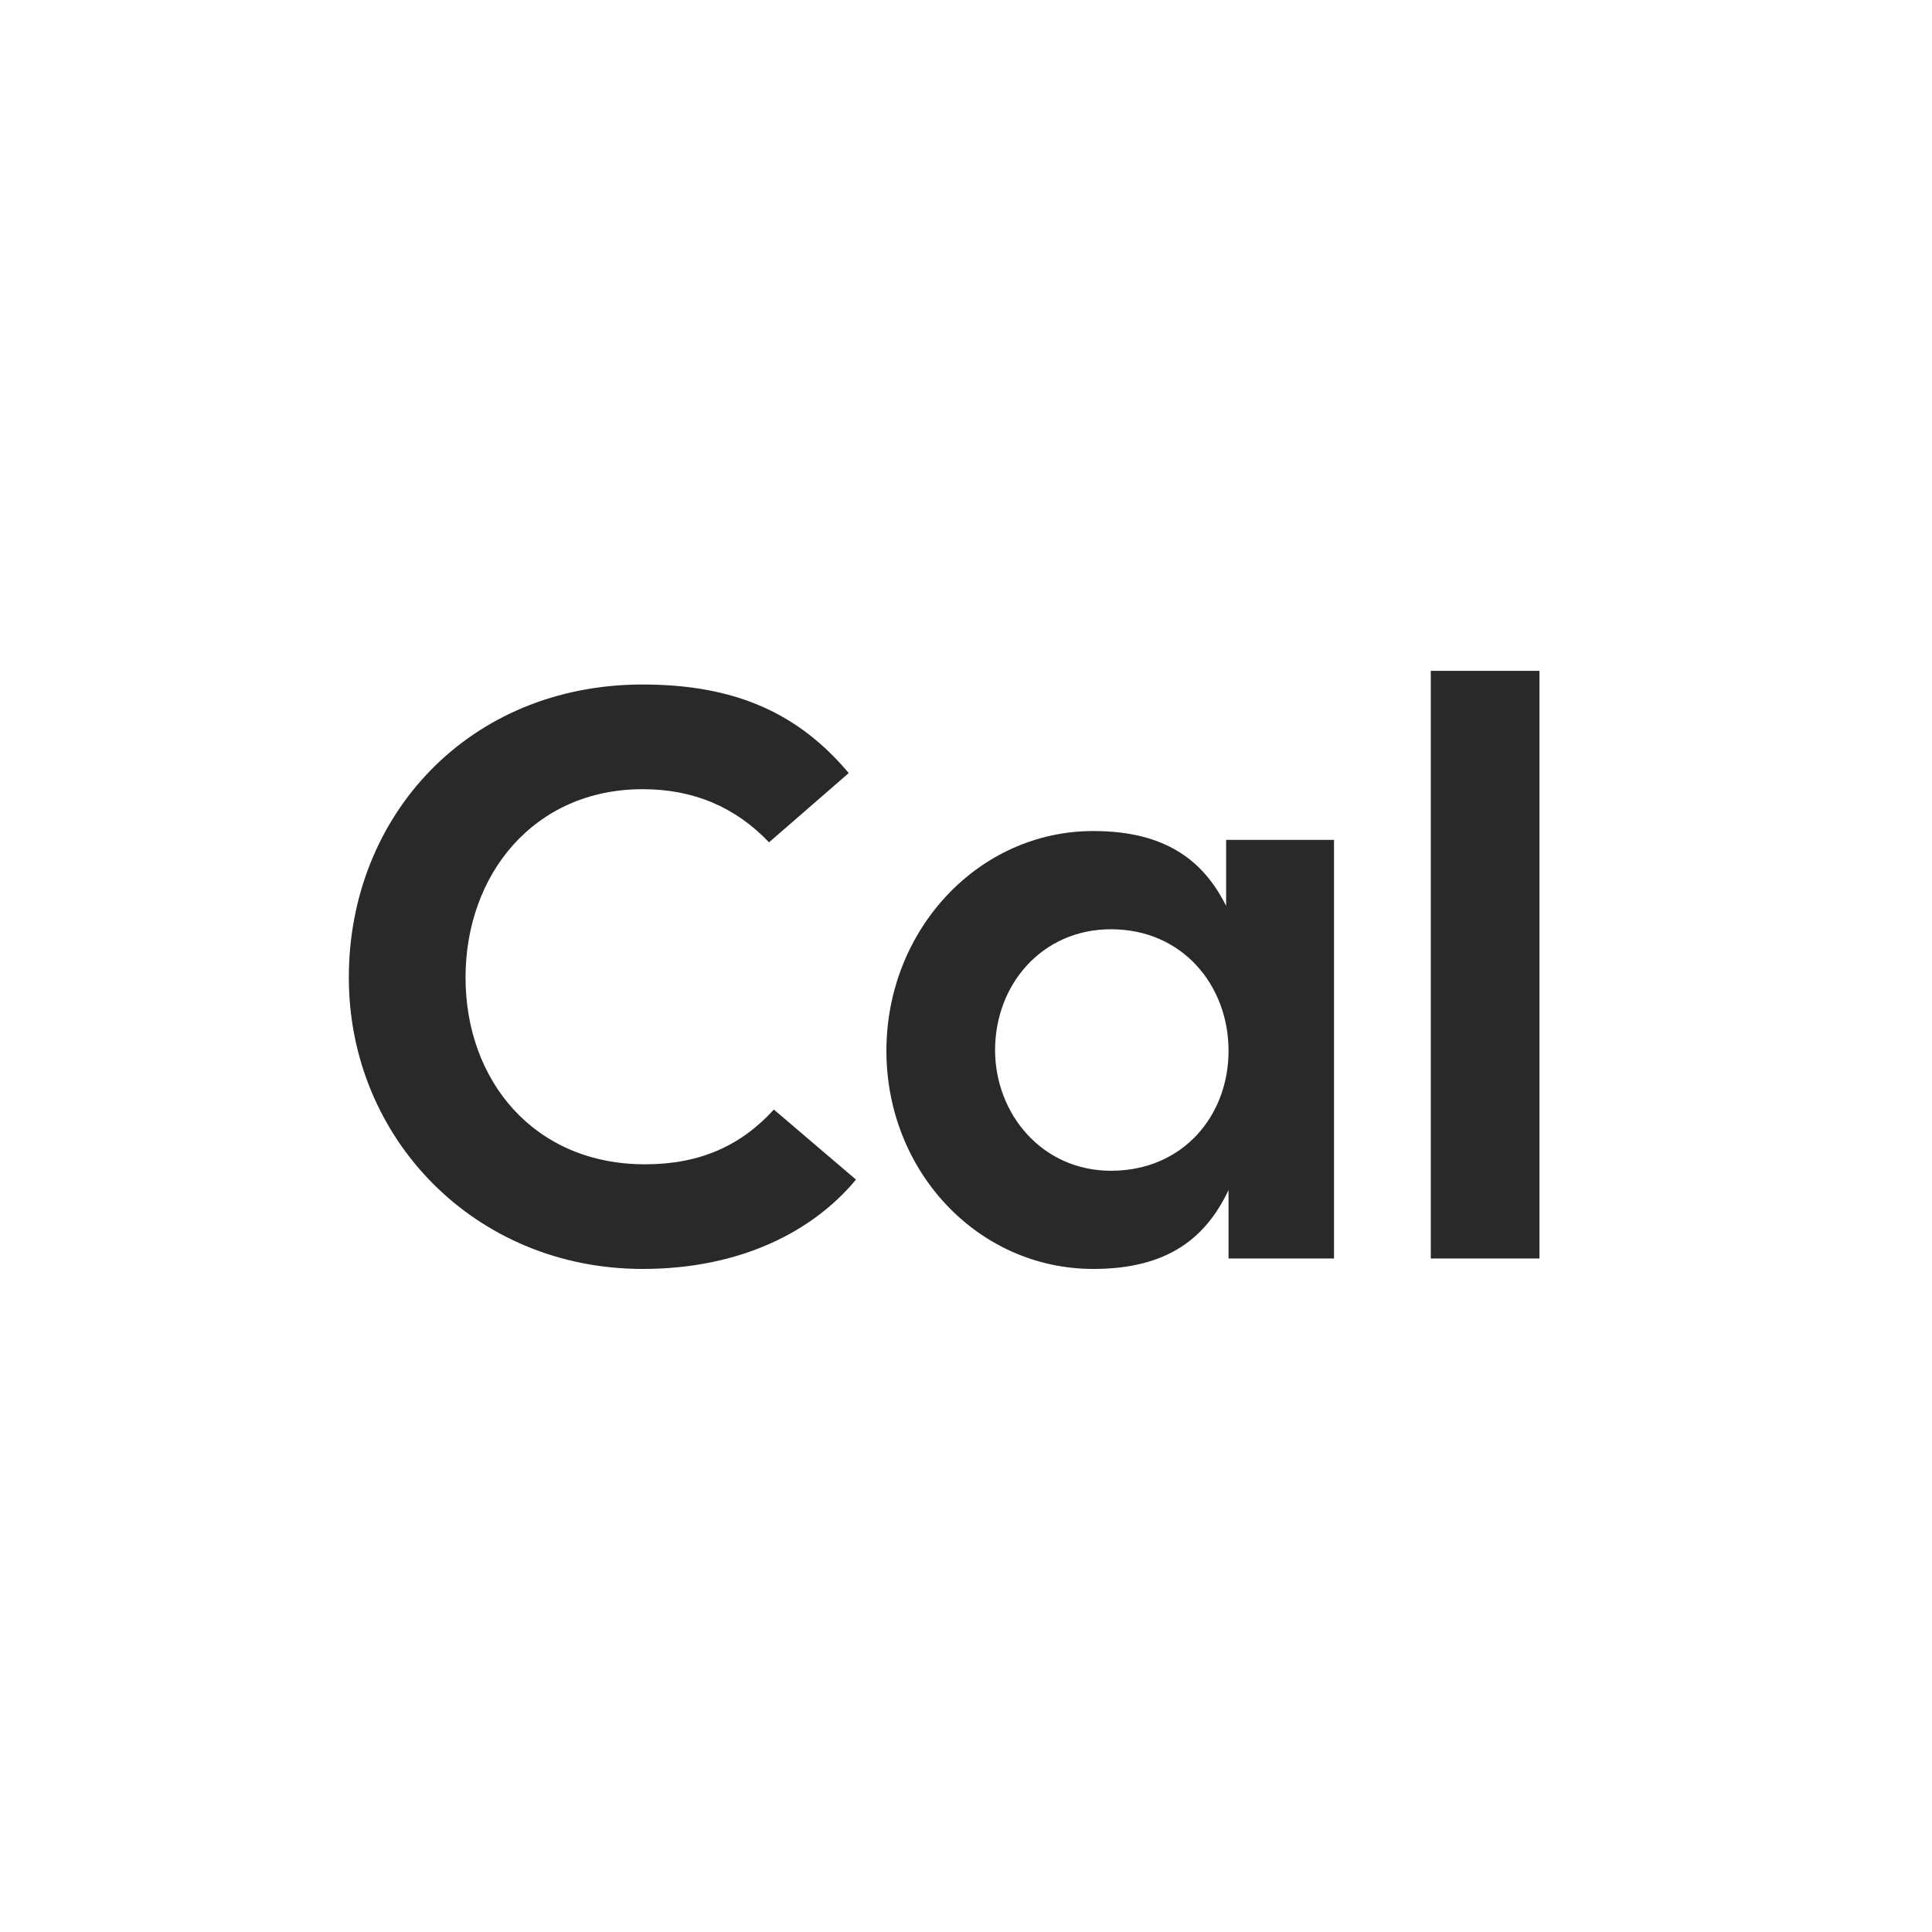
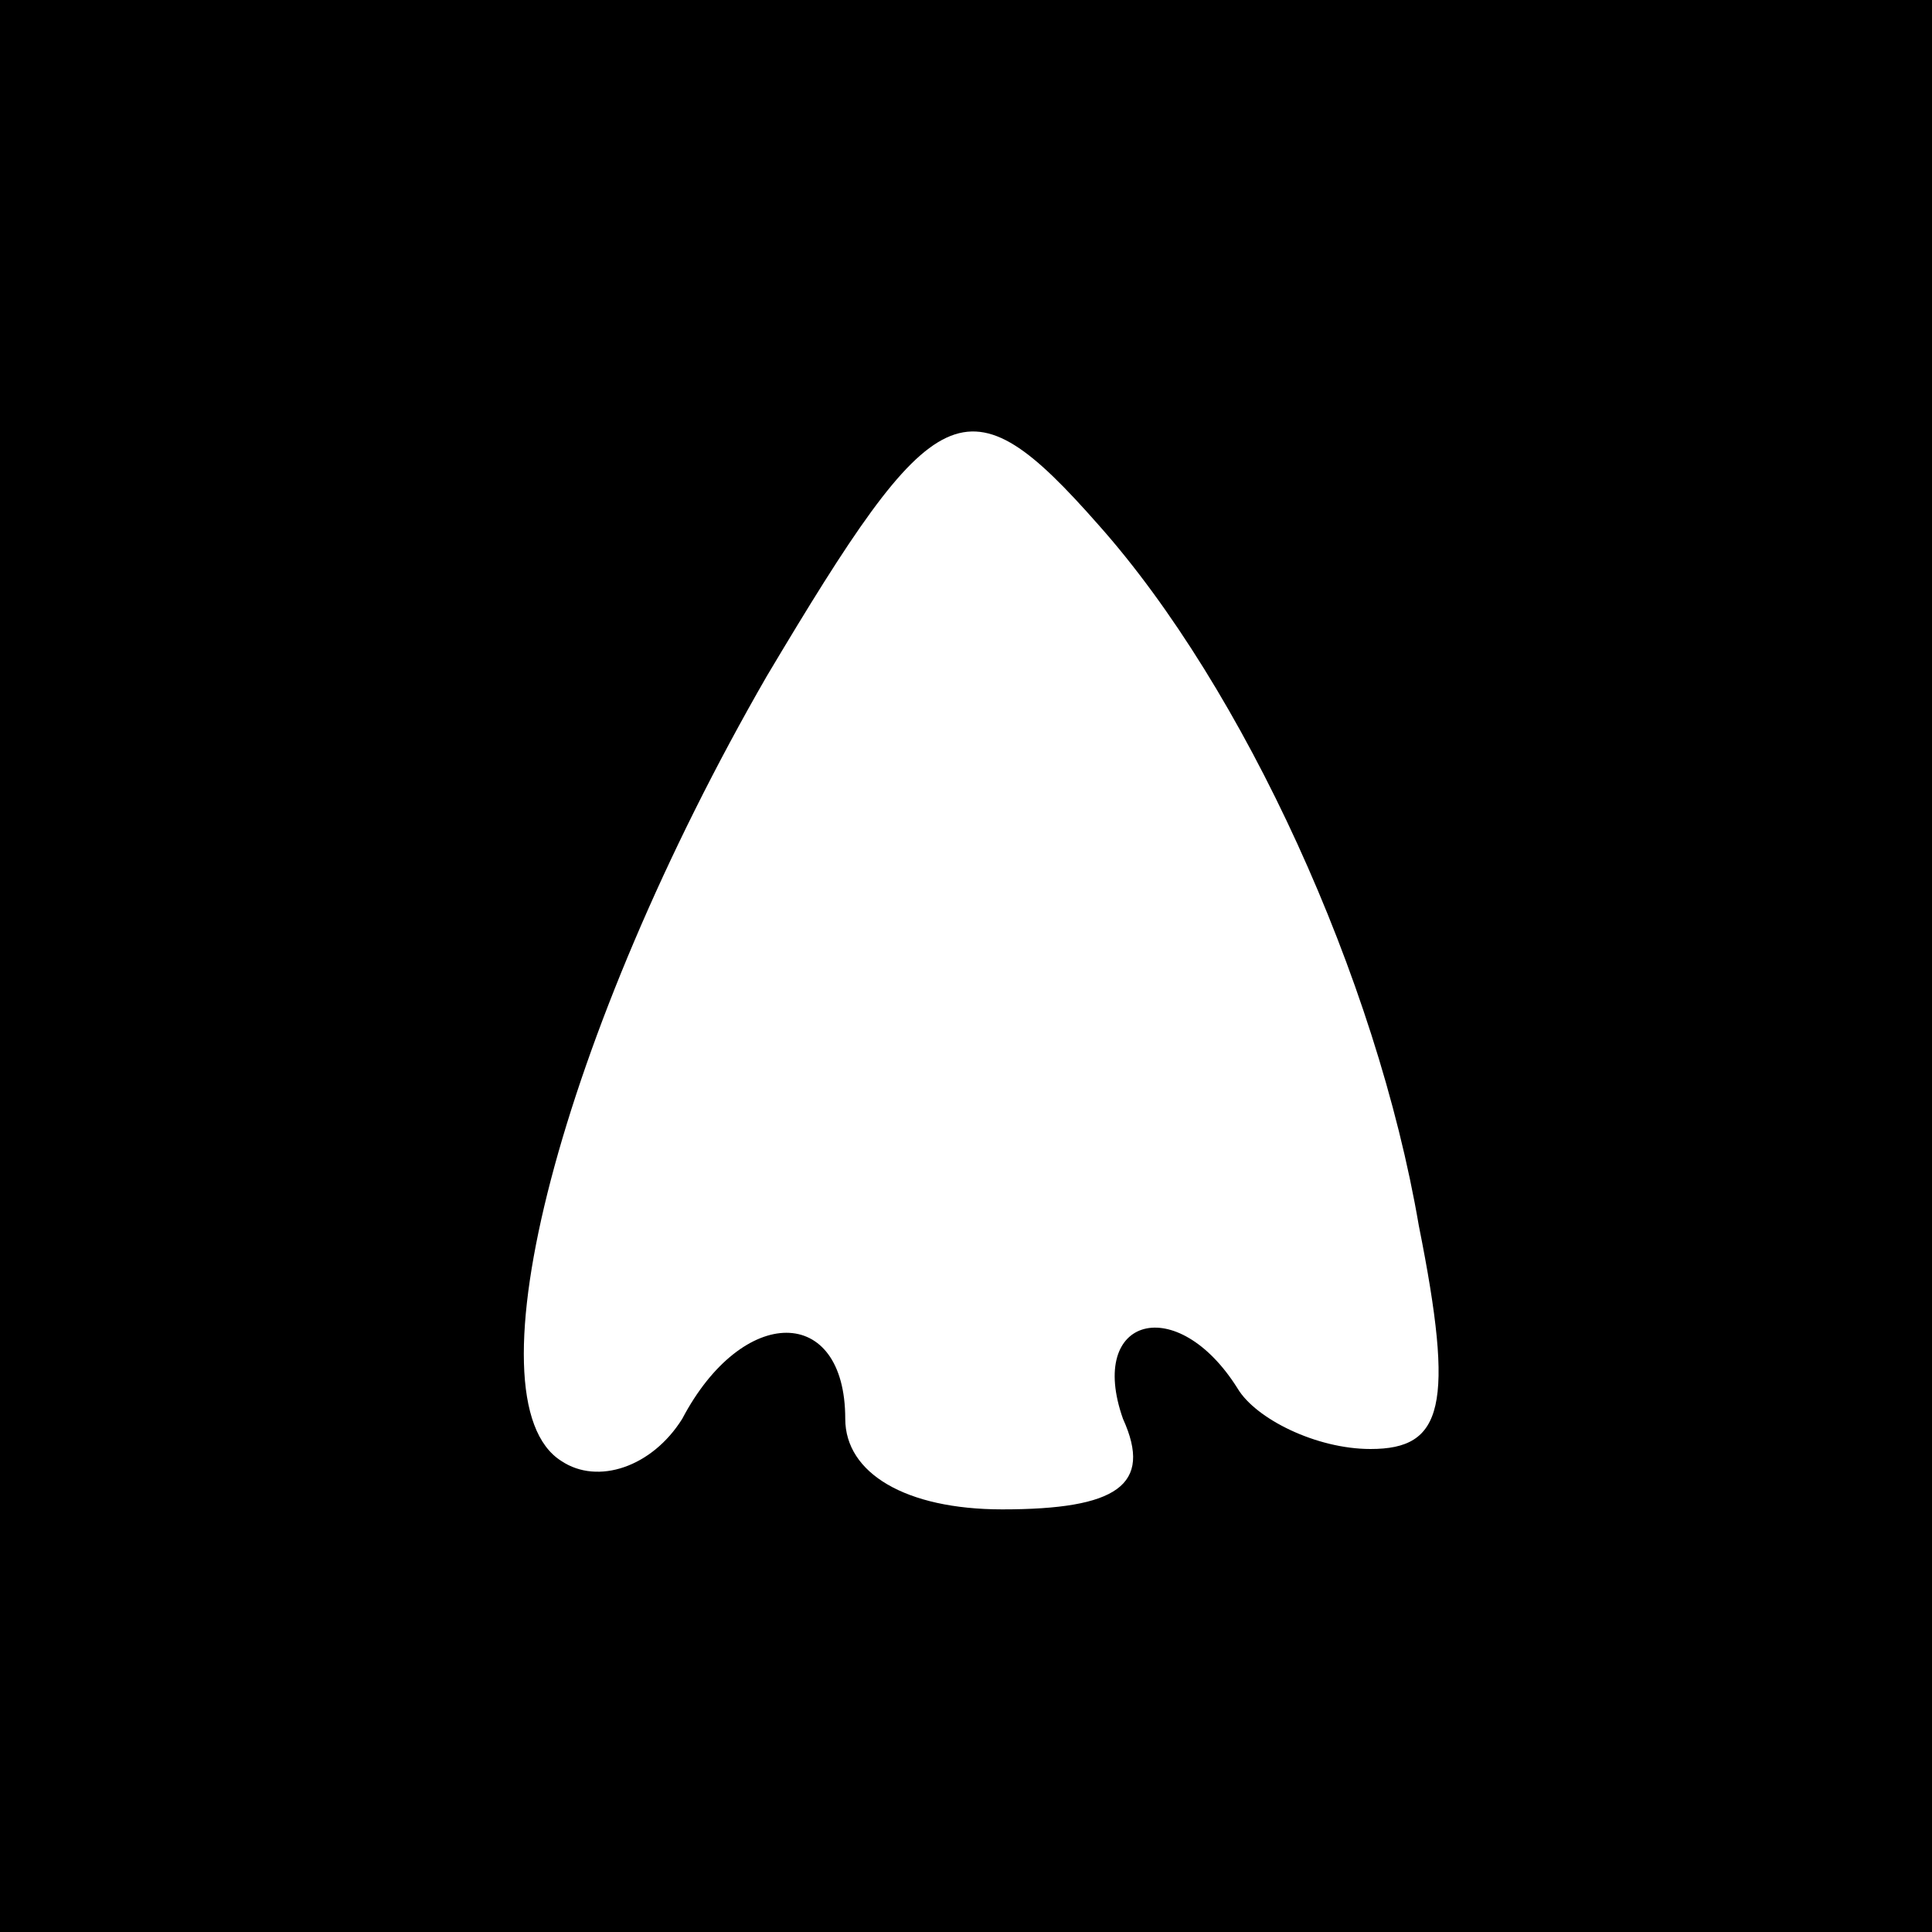
- <svg xmlns="http://www.w3.org/2000/svg" width="56" height="56" fill="none">
-   <path d="M18.628 36.781c2.846 0 4.946-1.096 6.183-2.59l-2.38-2.03c-.957 1.05-2.147 1.587-3.733 1.587-3.22 0-5.204-2.427-5.204-5.413 0-2.987 1.984-5.46 5.134-5.46 1.47 0 2.683.513 3.663 1.54l2.31-2.007c-1.47-1.75-3.313-2.567-5.973-2.567-5.04 0-8.517 3.803-8.517 8.493 0 4.667 3.663 8.447 8.517 8.447ZM31.69 36.781c2.17 0 3.267-.91 3.92-2.286v1.983h3.057V24.344H35.54v1.914c-.653-1.307-1.75-2.17-3.85-2.17-3.337 0-5.997 2.87-5.997 6.37s2.66 6.323 5.997 6.323Zm-2.847-6.346c0-1.89 1.354-3.5 3.36-3.5 2.077 0 3.407 1.633 3.407 3.523 0 1.89-1.33 3.477-3.407 3.477-2.006 0-3.36-1.657-3.36-3.5ZM41.472 36.478h3.15V19.444h-3.15v17.034Z" fill="#292929" />
+ <svg xmlns="http://www.w3.org/2000/svg" version="1.0" width="32pt" height="32pt" viewBox="0 0 32 32" preserveAspectRatio="xMidYMid meet">
+   <g transform="translate(0,32) scale(0.1,-0.1)" fill="#000000" stroke="none">
+     <path d="M0 160 l0 -160 160 0 160 0 0 160 0 160 -160 0 -160 0 0 -160z m182 73 c24 -27 46 -75 53 -116 6 -30 4 -37 -8 -37 -9 0 -19 5 -22 10 -10 16 -25 12 -19 -5 5 -11 -1 -15 -20 -15 -16 0 -26 6 -26 15 0 19 -17 19 -27 0 -5 -8 -14 -11 -20 -7 -16 10 0 71 34 130 28 47 33 50 55 25z" />
+   </g>
</svg>
